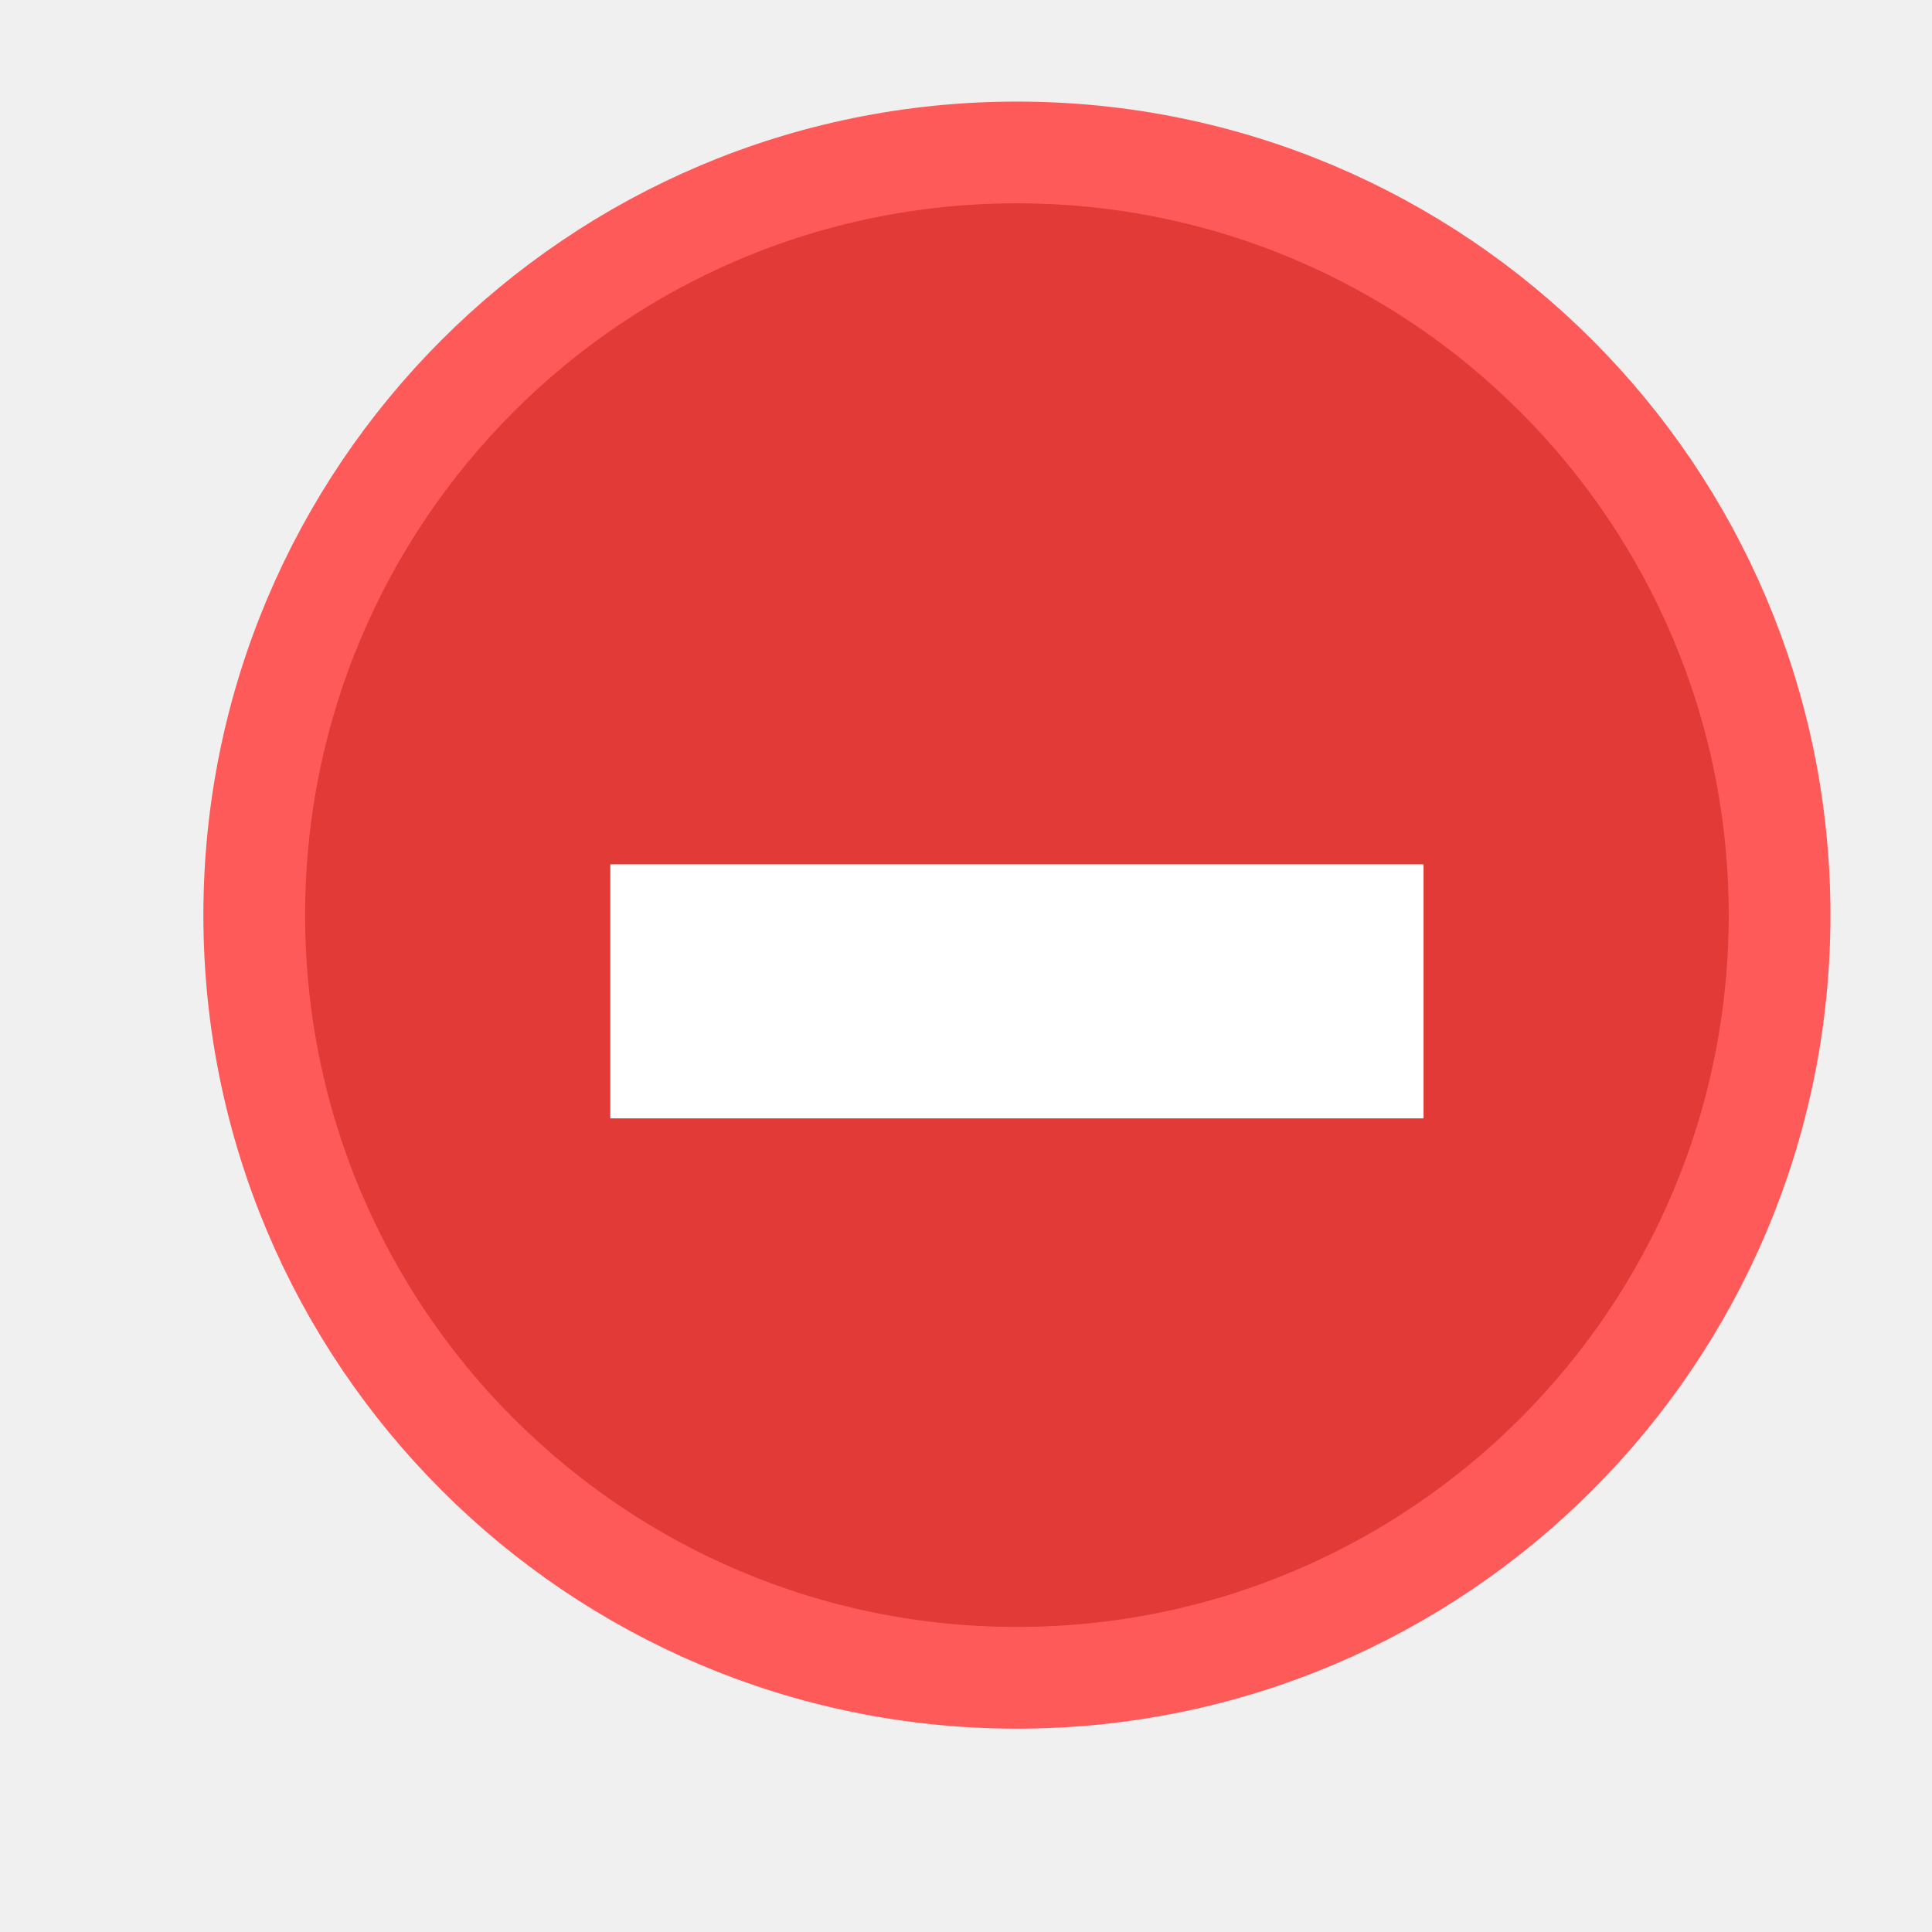
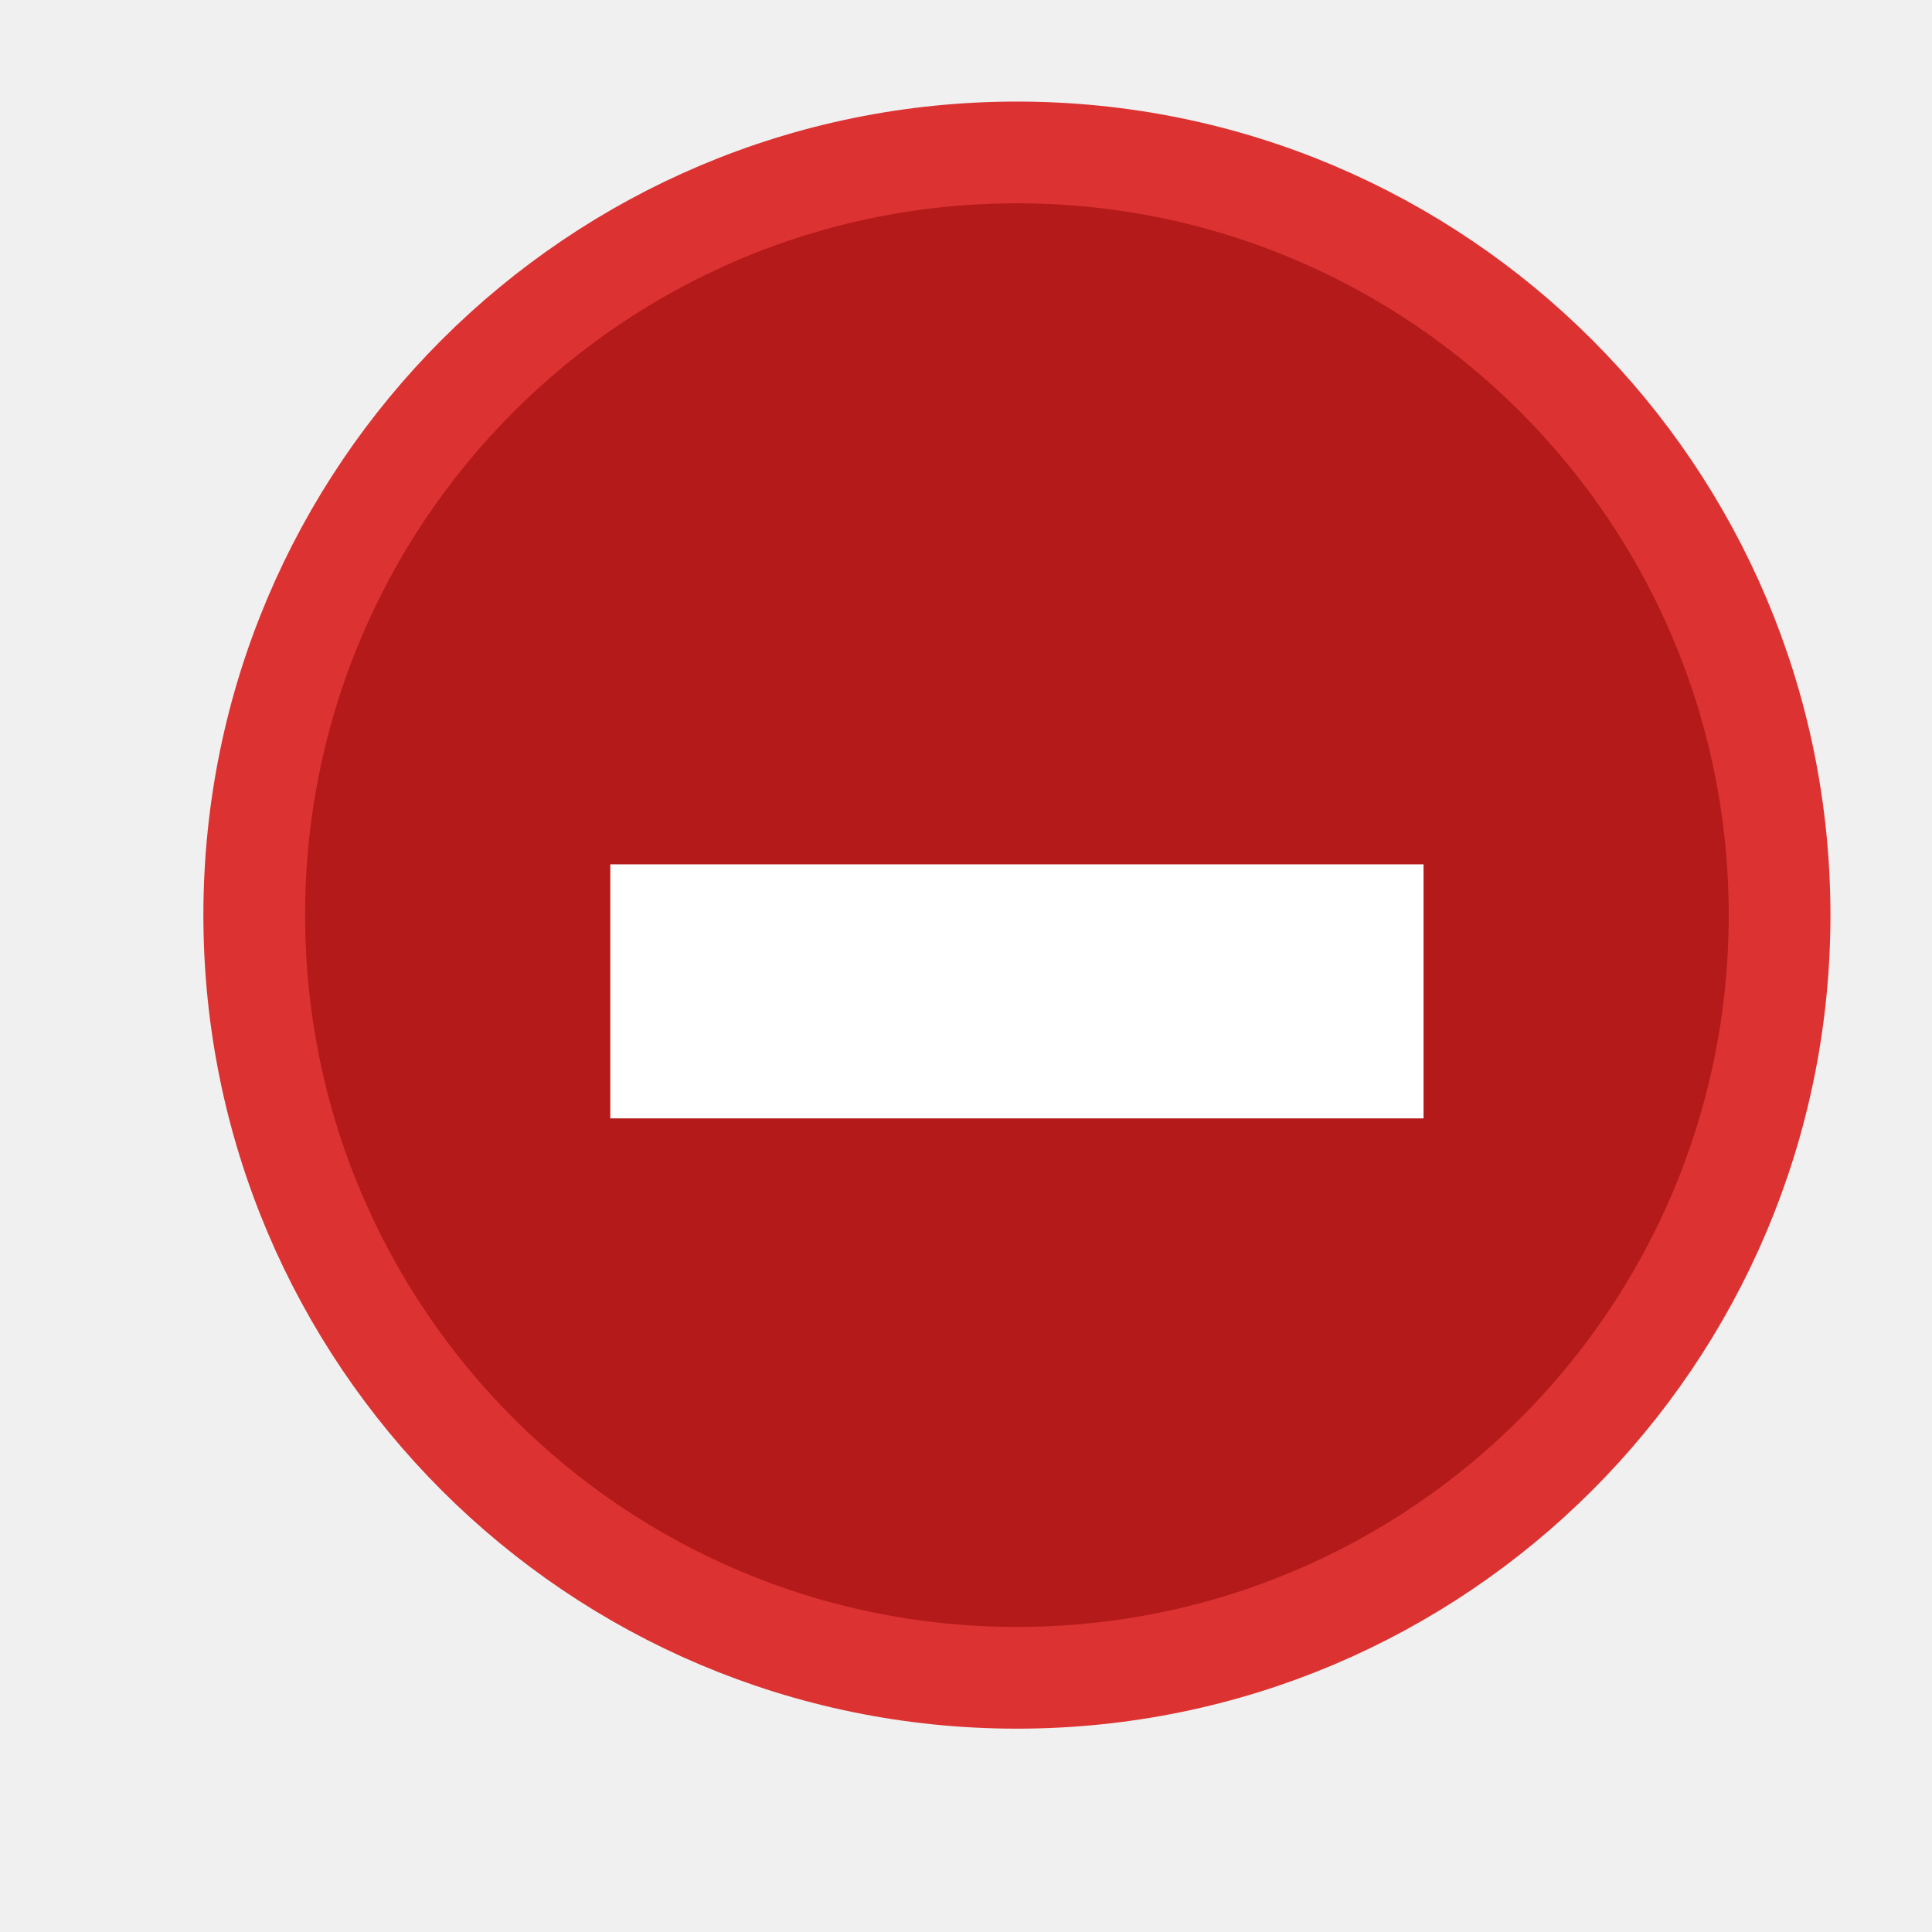
- <svg xmlns="http://www.w3.org/2000/svg" id="svg8" version="1.1" viewBox="0 0 5.027 5.027" height="19" width="19">
+ <svg xmlns="http://www.w3.org/2000/svg" width="19" height="19" viewBox="0 0 5.027 5.027" version="1.1" id="svg8">
  <defs id="defs2" />
-   <g transform="matrix(0.8021109,0,0,0.8021264,0.5235831,-233.728)" id="layer1">
-     <circle r="2.474" cy="294.354" cx="2.646" id="path815" style="opacity:1;fill:#e23a36;fill-opacity:1;stroke:#ff5a5a;stroke-width:0.33;stroke-linecap:round;stroke-linejoin:miter;stroke-miterlimit:4;stroke-dasharray:none;stroke-opacity:1;paint-order:markers fill stroke" />
+   <g id="layer1" transform="matrix(0.8021109,0,0,0.8021264,0.5235831,-233.728)">
+     <circle style="opacity:1;fill:#b41a1a;fill-opacity:1;stroke:#dc3232;stroke-width:0.33;stroke-linecap:round;stroke-linejoin:miter;stroke-miterlimit:4;stroke-dasharray:none;stroke-opacity:1;paint-order:markers fill stroke" id="path815" cx="2.646" cy="294.354" r="2.474" />
  </g>
-   <path style="opacity:1;fill:#ffffff;fill-opacity:1;stroke:none;stroke-width:0.17;stroke-linecap:round;stroke-linejoin:miter;stroke-miterlimit:4;stroke-dasharray:none;stroke-opacity:1;paint-order:markers fill stroke" d="M 1.588,2.249 H 3.704 V 2.91 H 1.588 Z" id="rect1265" />
+   <path id="rect1265" d="M 1.588,2.249 H 3.704 V 2.91 H 1.588 Z" style="opacity:1;fill:#ffffff;fill-opacity:1;stroke:none;stroke-width:0.17;stroke-linecap:round;stroke-linejoin:miter;stroke-miterlimit:4;stroke-dasharray:none;stroke-opacity:1;paint-order:markers fill stroke" />
</svg>
